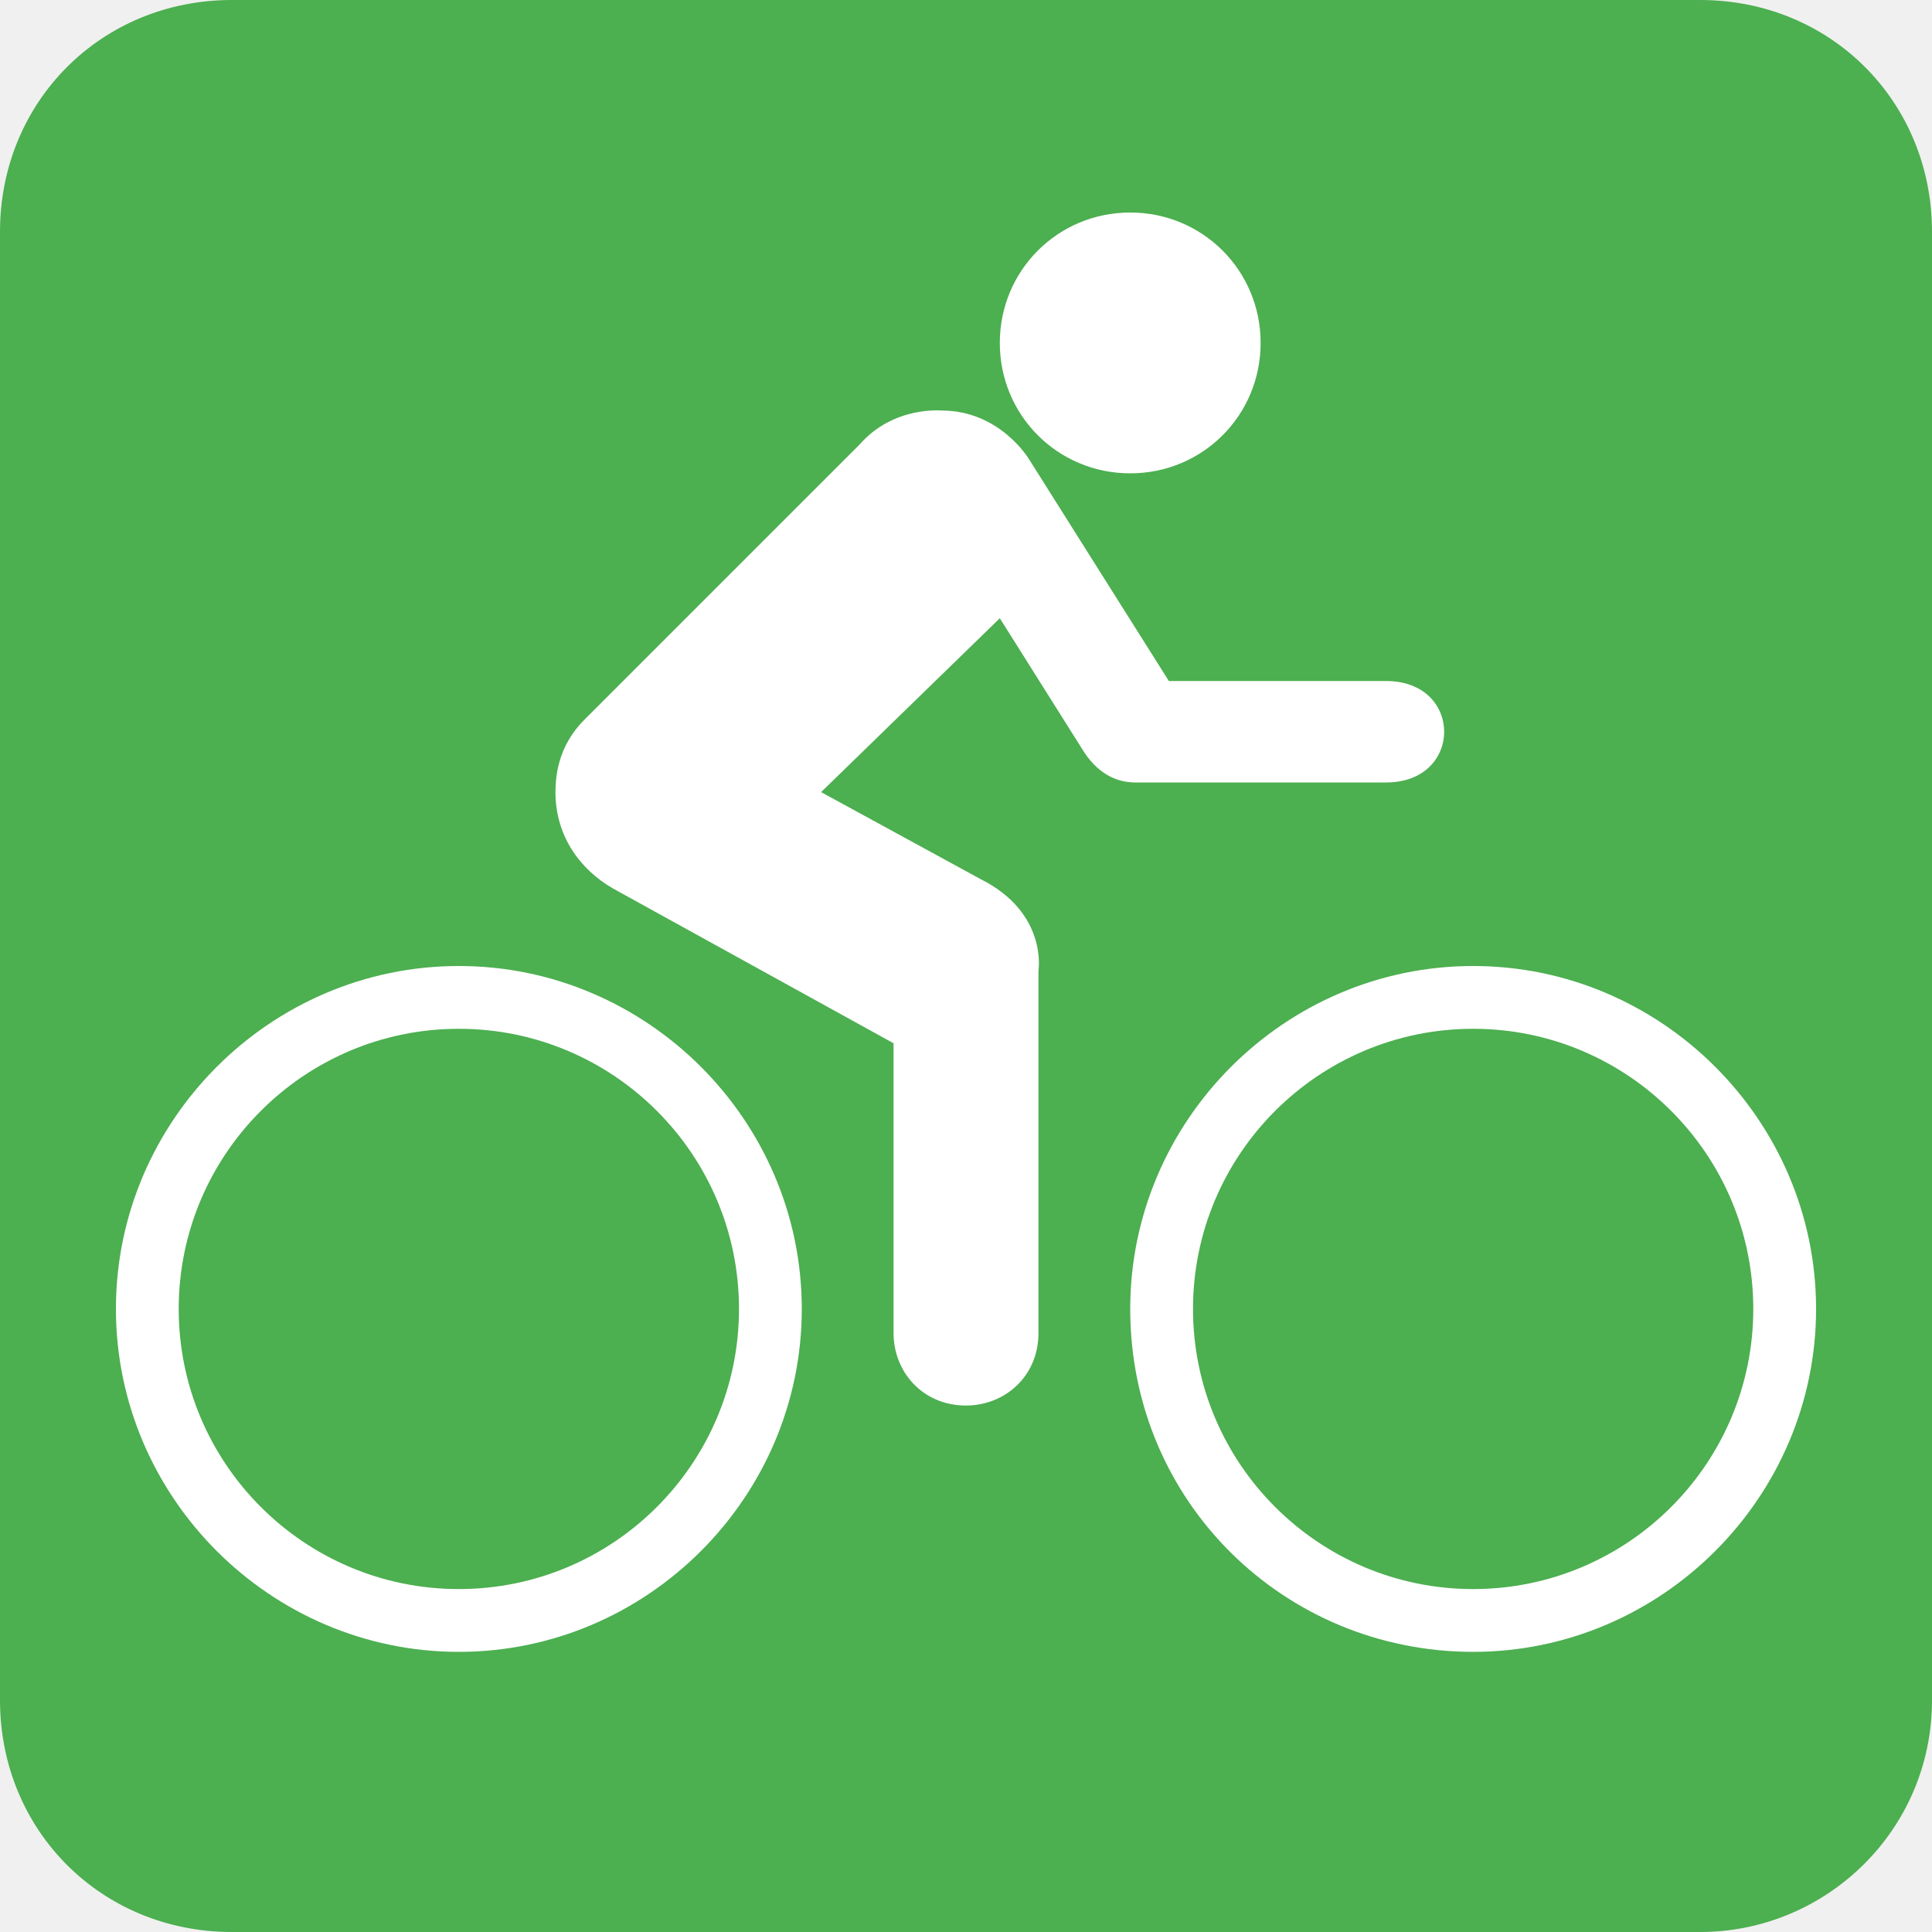
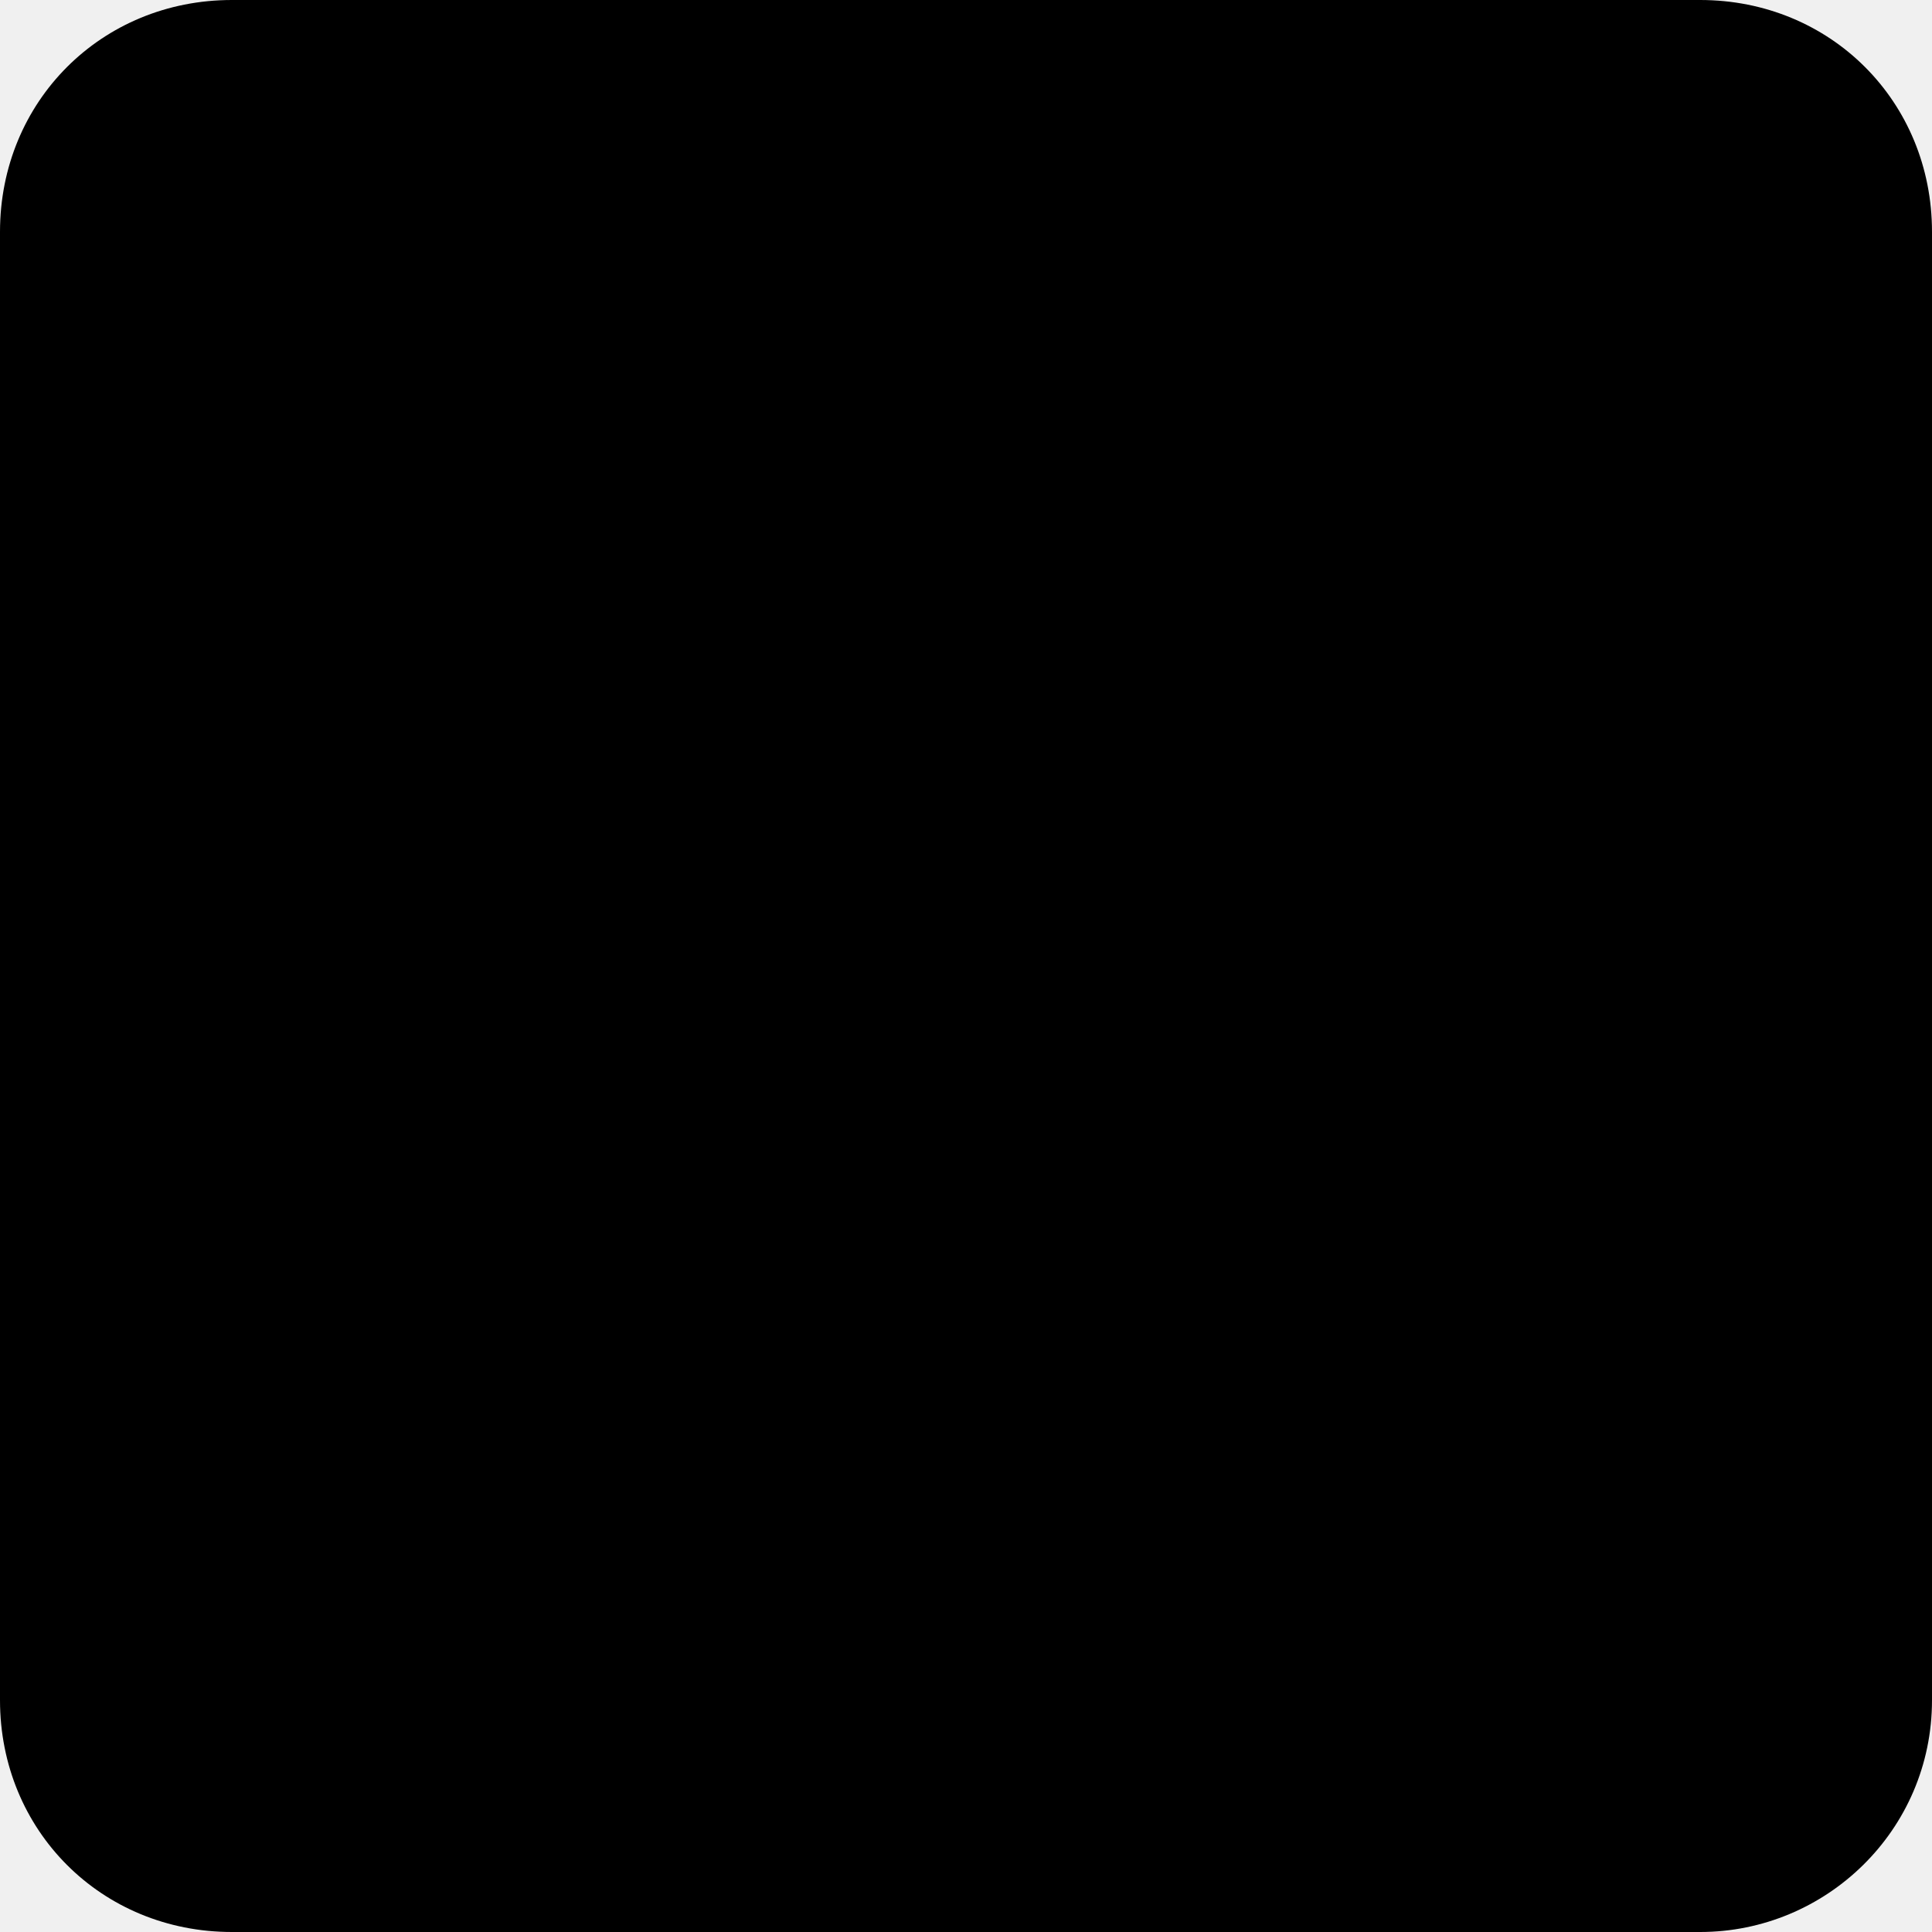
<svg xmlns="http://www.w3.org/2000/svg" version="1.1" id="Layer_1" x="0px" y="0px" width="40px" height="40px" viewBox="0 0 40 40" enable-background="new 0 0 40 40" xml:space="preserve">
  <g>
-     <path fill="#4CAF50" d="M35.2,40c2.6,0,4.8-2.1,4.8-4.8V4.8C40,2.1,37.9,0,35.2,0H4.8C2.1,0,0,2.1,0,4.8v30.4C0,37.9,2.1,40,4.8,40   H35.2z" />
-     <path fill="#FFFFFF" d="M9.5,32.9c3.2,0,5.8-2.6,5.8-5.8c0-3.2-2.6-5.8-5.8-5.8c-3.2,0-5.8,2.6-5.8,5.8C3.7,30.3,6.3,32.9,9.5,32.9   z M2.4,27.1c0-3.9,3.2-7.1,7.1-7.1c3.9,0,7.1,3.2,7.1,7.1c0,3.9-3.2,7.1-7.1,7.1C5.6,34.2,2.4,31,2.4,27.1z" />
-     <path fill="#FFFFFF" d="M30.5,32.9c3.2,0,5.8-2.6,5.8-5.8c0-3.2-2.6-5.8-5.8-5.8c-3.2,0-5.8,2.6-5.8,5.8   C24.7,30.3,27.3,32.9,30.5,32.9z M23.4,27.1c0-3.9,3.2-7.1,7.1-7.1c3.9,0,7.1,3.2,7.1,7.1c0,3.9-3.2,7.1-7.1,7.1   C26.6,34.2,23.4,31.1,23.4,27.1z" />
-     <path fill="#FFFFFF" d="M23.4,9.8c1.5,0,2.7-1.2,2.7-2.7c0-1.5-1.2-2.7-2.7-2.7c-1.5,0-2.7,1.2-2.7,2.7C20.7,8.6,21.9,9.8,23.4,9.8   z" />
-     <path fill="#FFFFFF" d="M23.5,16.2c-0.4,0-0.8-0.2-1.1-0.7l-1.7-2.7L17,16.4l3.3,1.8c1.4,0.7,1.2,1.9,1.2,1.9v7.5   c0,0.9-0.7,1.5-1.5,1.5c-0.9,0-1.5-0.7-1.5-1.5v-6l-5.8-3.2c-0.7-0.4-1.2-1.1-1.2-2c0-0.6,0.2-1.1,0.6-1.5l5.7-5.7   c0.7-0.8,1.7-0.7,1.7-0.7c1.2,0,1.8,1,1.8,1l2.9,4.6l4.5,0c1.6,0,1.6,2.1,0,2.1H23.5z" />
+     <path fill="currentColor" d="M35.2,40c2.6,0,4.8-2.1,4.8-4.8V4.8C40,2.1,37.9,0,35.2,0H4.8C2.1,0,0,2.1,0,4.8v30.4C0,37.9,2.1,40,4.8,40   H35.2z" />
+     <path d="M9.5,32.9c3.2,0,5.8-2.6,5.8-5.8c0-3.2-2.6-5.8-5.8-5.8c-3.2,0-5.8,2.6-5.8,5.8C3.7,30.3,6.3,32.9,9.5,32.9   z M2.4,27.1c0-3.9,3.2-7.1,7.1-7.1c3.9,0,7.1,3.2,7.1,7.1c0,3.9-3.2,7.1-7.1,7.1C5.6,34.2,2.4,31,2.4,27.1z" />
+     <path d="M30.5,32.9c3.2,0,5.8-2.6,5.8-5.8c0-3.2-2.6-5.8-5.8-5.8c-3.2,0-5.8,2.6-5.8,5.8   C24.7,30.3,27.3,32.9,30.5,32.9z M23.4,27.1c0-3.9,3.2-7.1,7.1-7.1c3.9,0,7.1,3.2,7.1,7.1c0,3.9-3.2,7.1-7.1,7.1   C26.6,34.2,23.4,31.1,23.4,27.1z" />
+     <path d="M23.4,9.8c1.5,0,2.7-1.2,2.7-2.7c0-1.5-1.2-2.7-2.7-2.7c-1.5,0-2.7,1.2-2.7,2.7C20.7,8.6,21.9,9.8,23.4,9.8   z" />
+     <path d="M23.5,16.2c-0.4,0-0.8-0.2-1.1-0.7l-1.7-2.7L17,16.4l3.3,1.8c1.4,0.7,1.2,1.9,1.2,1.9v7.5   c0,0.9-0.7,1.5-1.5,1.5c-0.9,0-1.5-0.7-1.5-1.5v-6l-5.8-3.2c-0.7-0.4-1.2-1.1-1.2-2c0-0.6,0.2-1.1,0.6-1.5l5.7-5.7   c0.7-0.8,1.7-0.7,1.7-0.7c1.2,0,1.8,1,1.8,1l2.9,4.6l4.5,0c1.6,0,1.6,2.1,0,2.1H23.5z" />
  </g>
</svg>
